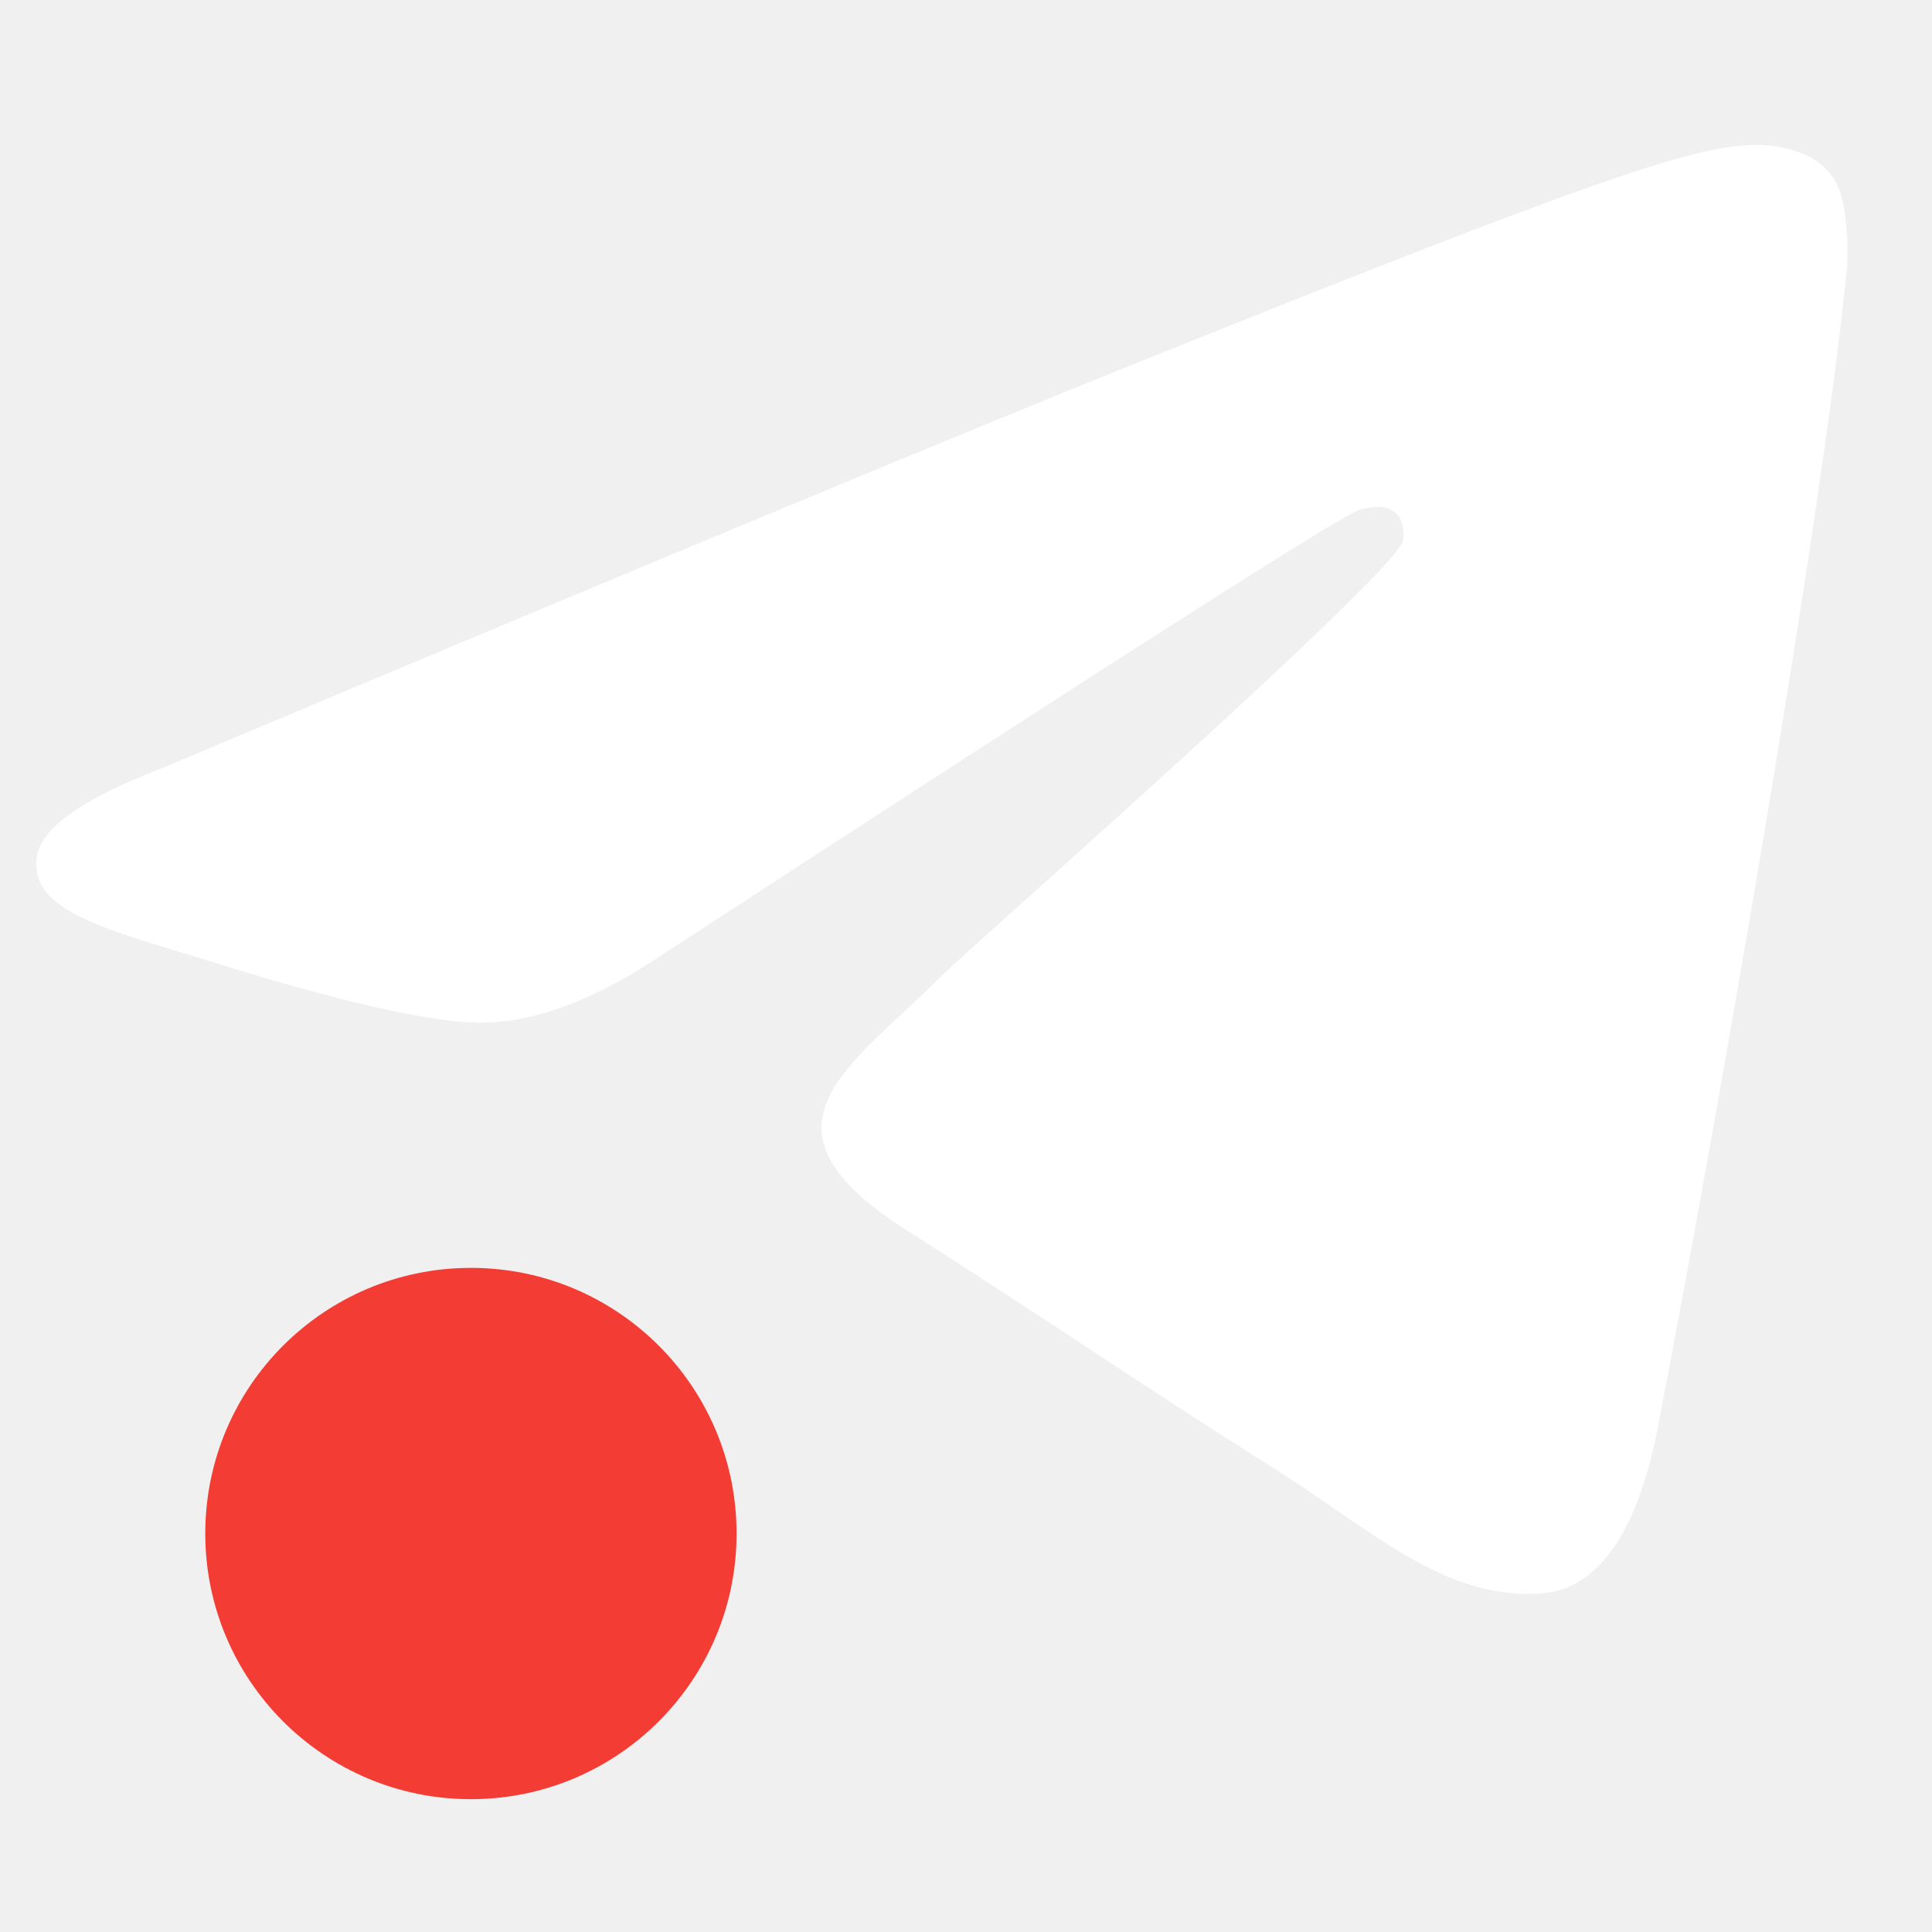
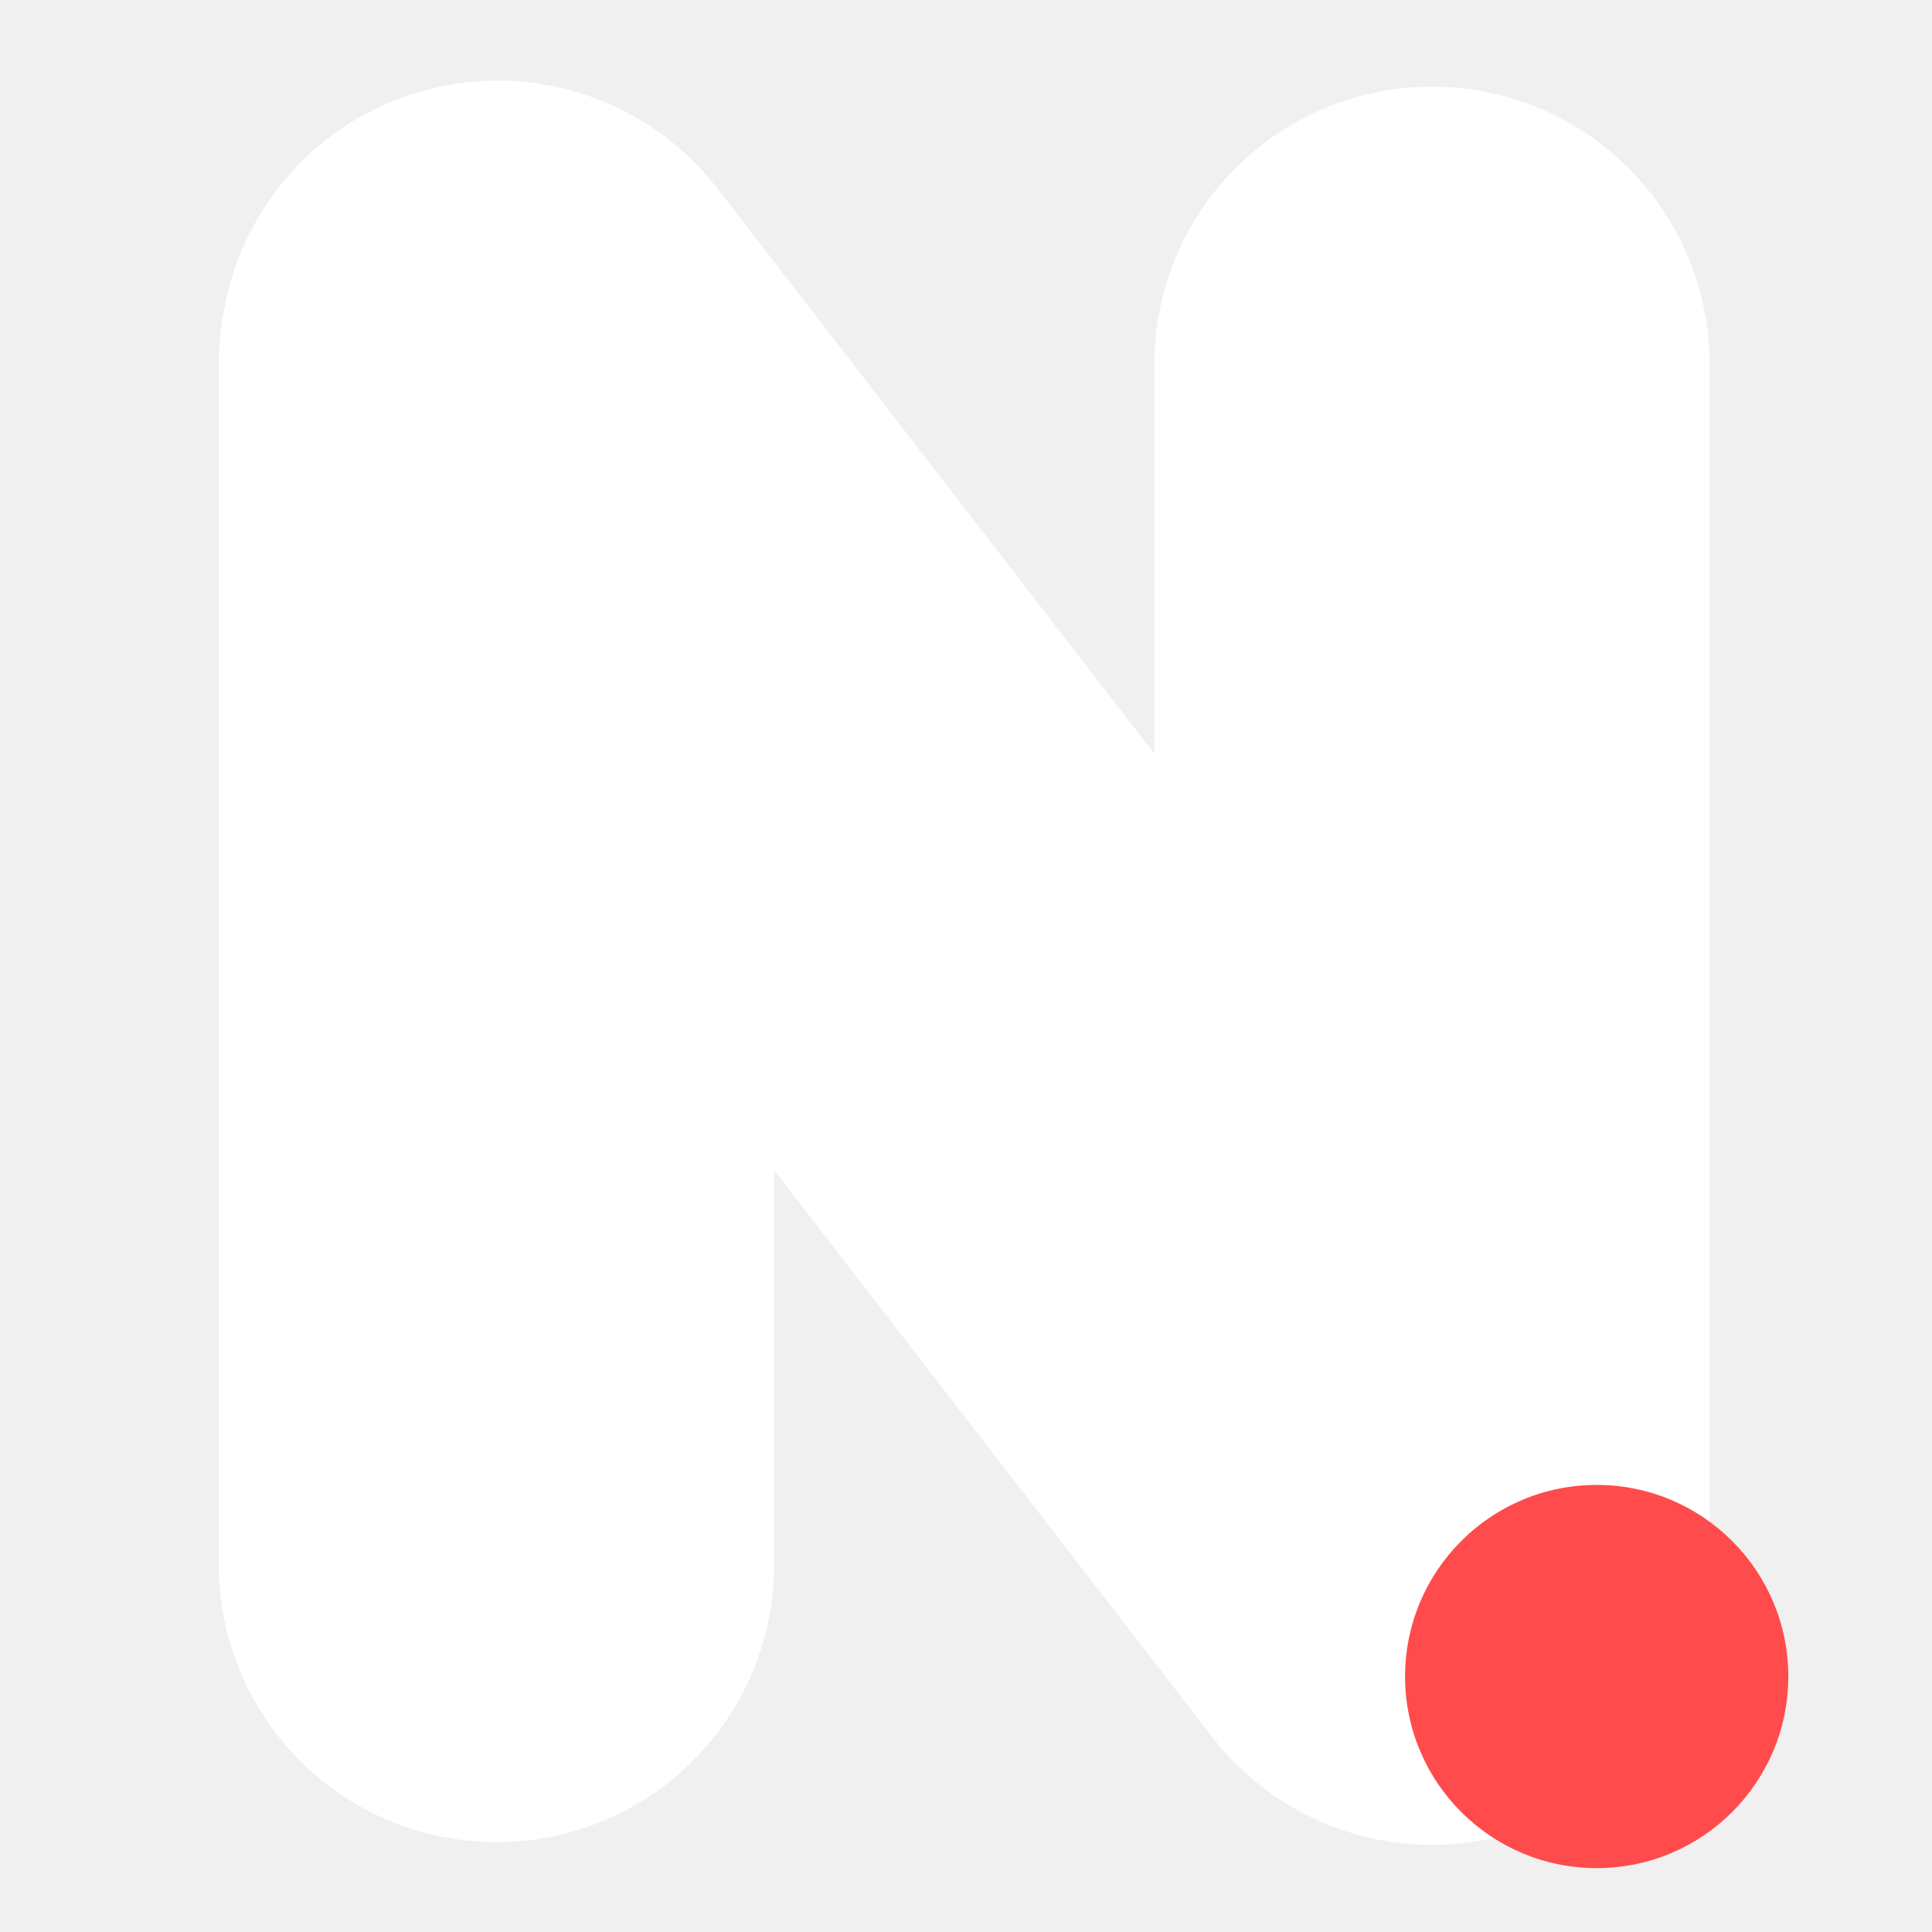
- <svg xmlns="http://www.w3.org/2000/svg" width="16px" height="16px" viewBox="0 0 16 16" version="1.1">
-   <g id="plane" stroke="none" stroke-width="1" fill="none" fill-rule="evenodd">
-     <path d="M1.331,6.366 C5.358,4.672 8.043,3.556 9.386,3.017 C13.222,1.476 14.019,1.209 14.538,1.2 C14.653,1.198 14.908,1.225 15.074,1.355 C15.213,1.465 15.252,1.612 15.27,1.716 C15.289,1.82 15.312,2.056 15.293,2.241 C15.085,4.349 14.186,9.466 13.728,11.827 C13.535,12.826 13.154,13.161 12.785,13.194 C11.982,13.265 11.373,12.682 10.597,12.191 C9.381,11.422 8.694,10.943 7.514,10.192 C6.15,9.325 7.034,8.848 7.812,8.068 C8.015,7.865 11.549,4.762 11.617,4.48 C11.626,4.445 11.634,4.314 11.553,4.244 C11.472,4.175 11.353,4.199 11.267,4.218 C11.145,4.244 9.203,5.483 5.441,7.935 C4.89,8.3 4.391,8.478 3.943,8.469 C3.45,8.459 2.501,8.2 1.796,7.978 C0.931,7.707 0.244,7.564 0.304,7.103 C0.335,6.862 0.677,6.617 1.331,6.366 Z" id="Path-3" fill="#FFFFFF" />
-   </g>
-   <circle class="error" fill="#f23c34" cx="3.9" cy="12.7" r="2.2" />
+ <svg xmlns="http://www.w3.org/2000/svg" width="16" height="16" viewBox="240 210 545 605">
+   <path fill="white" d="M312.639 253.364C321.689 246.382 332.026 241.25 343.059 238.262C354.092 235.275 365.606 234.489 376.943 235.951C388.28 237.413 399.218 241.094 409.132 246.783C419.047 252.473 427.743 260.059 434.726 269.109L727.226 647.56C741.331 665.81 747.609 688.916 744.678 711.795C741.747 734.674 729.848 755.452 711.598 769.557C693.347 783.663 670.241 789.94 647.362 787.009C624.483 784.079 603.706 772.179 589.601 753.929L297.1 375.478C290.103 366.44 284.953 356.112 281.947 345.083C278.941 334.055 278.136 322.542 279.579 311.203C281.022 299.864 284.684 288.92 290.356 278.996C296.029 269.072 303.6 260.362 312.639 253.364Z" />
+   <path fill="white" d="M658.431 786.86C635.365 786.86 613.244 777.697 596.934 761.387C580.624 745.077 571.461 722.956 571.461 699.89V324.11C571.461 301.044 580.624 278.923 596.934 262.613C613.244 246.303 635.365 237.14 658.431 237.14C681.497 237.14 703.618 246.303 719.928 262.613C736.238 278.923 745.401 301.044 745.401 324.11V699.89C745.401 722.956 736.238 745.077 719.928 761.387C703.618 777.697 681.497 786.86 658.431 786.86Z" />
+   <path fill="white" d="M365.47 237.141C388.536 237.141 410.657 246.304 426.967 262.614C443.277 278.924 452.44 301.045 452.44 324.111V699.895C452.44 722.961 443.277 745.082 426.967 761.392C410.657 777.702 388.536 786.865 365.47 786.865C342.404 786.865 320.283 777.702 303.973 761.392C287.663 745.082 278.5 722.961 278.5 699.895V324.111C278.5 301.045 287.663 278.924 303.973 262.614C320.283 246.304 342.404 237.141 365.47 237.141Z" />
+   <circle cx="710" cy="735" r="60" fill="#ff4b4b" />
</svg>
